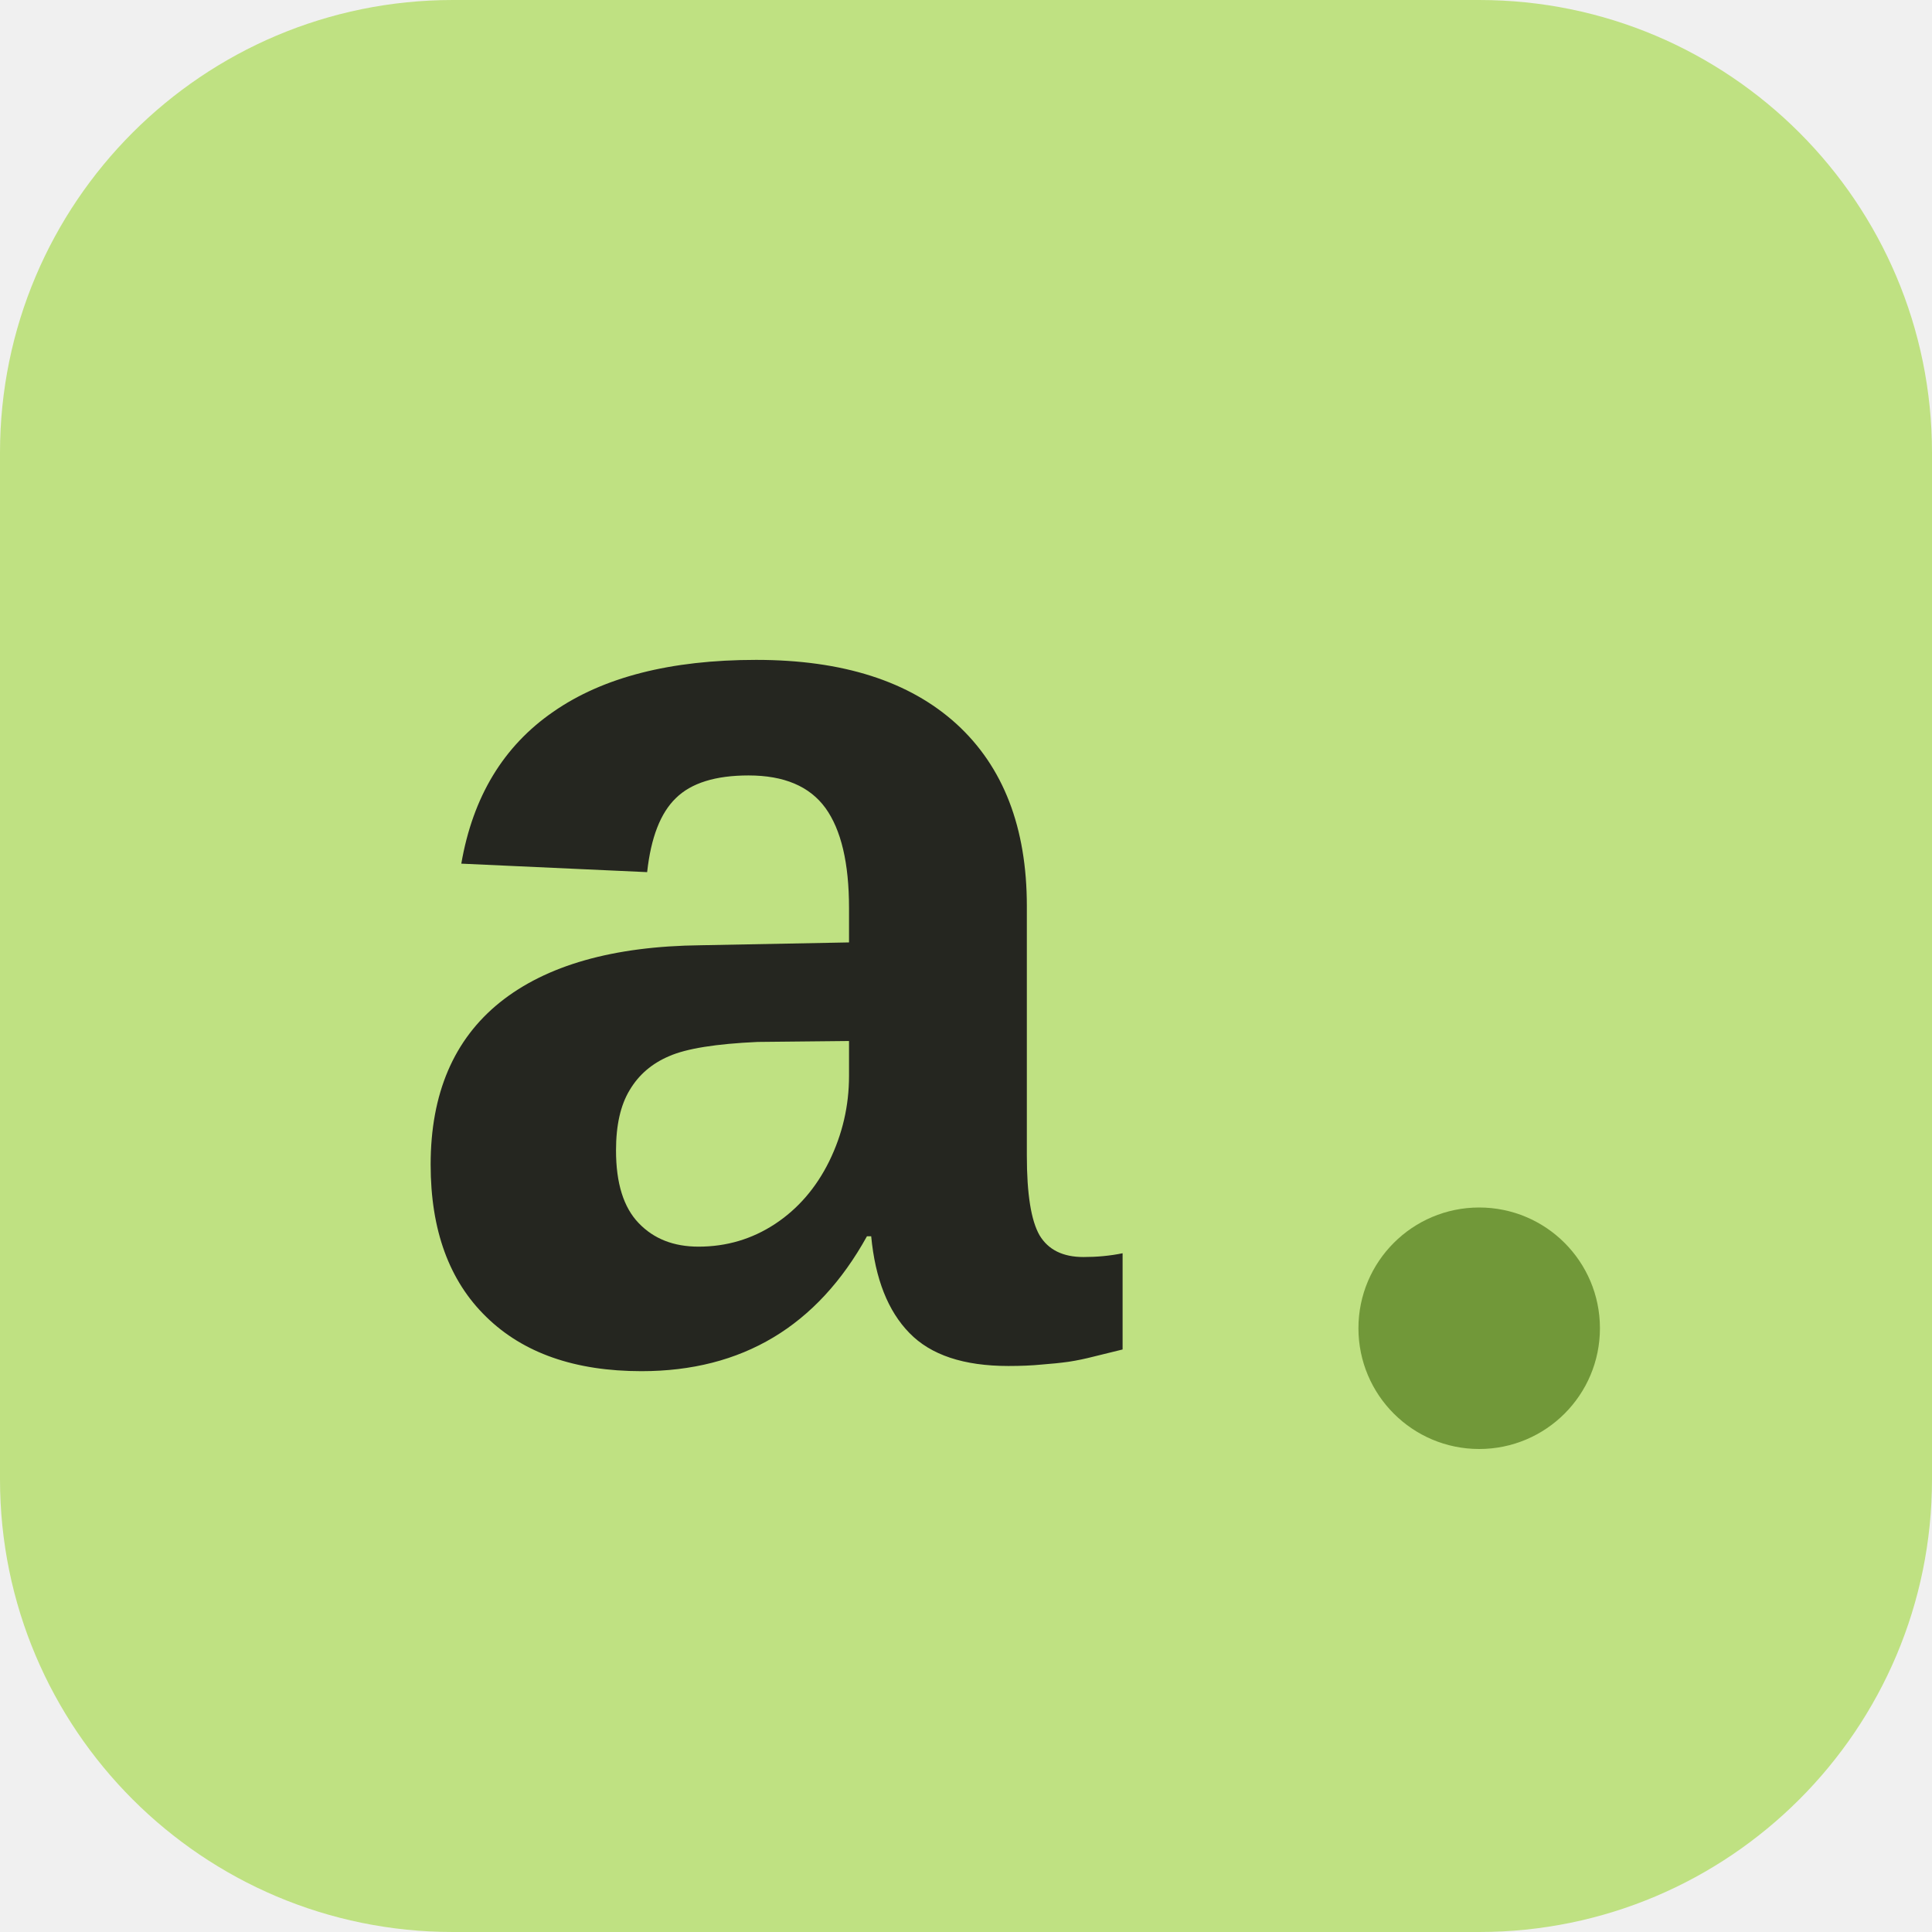
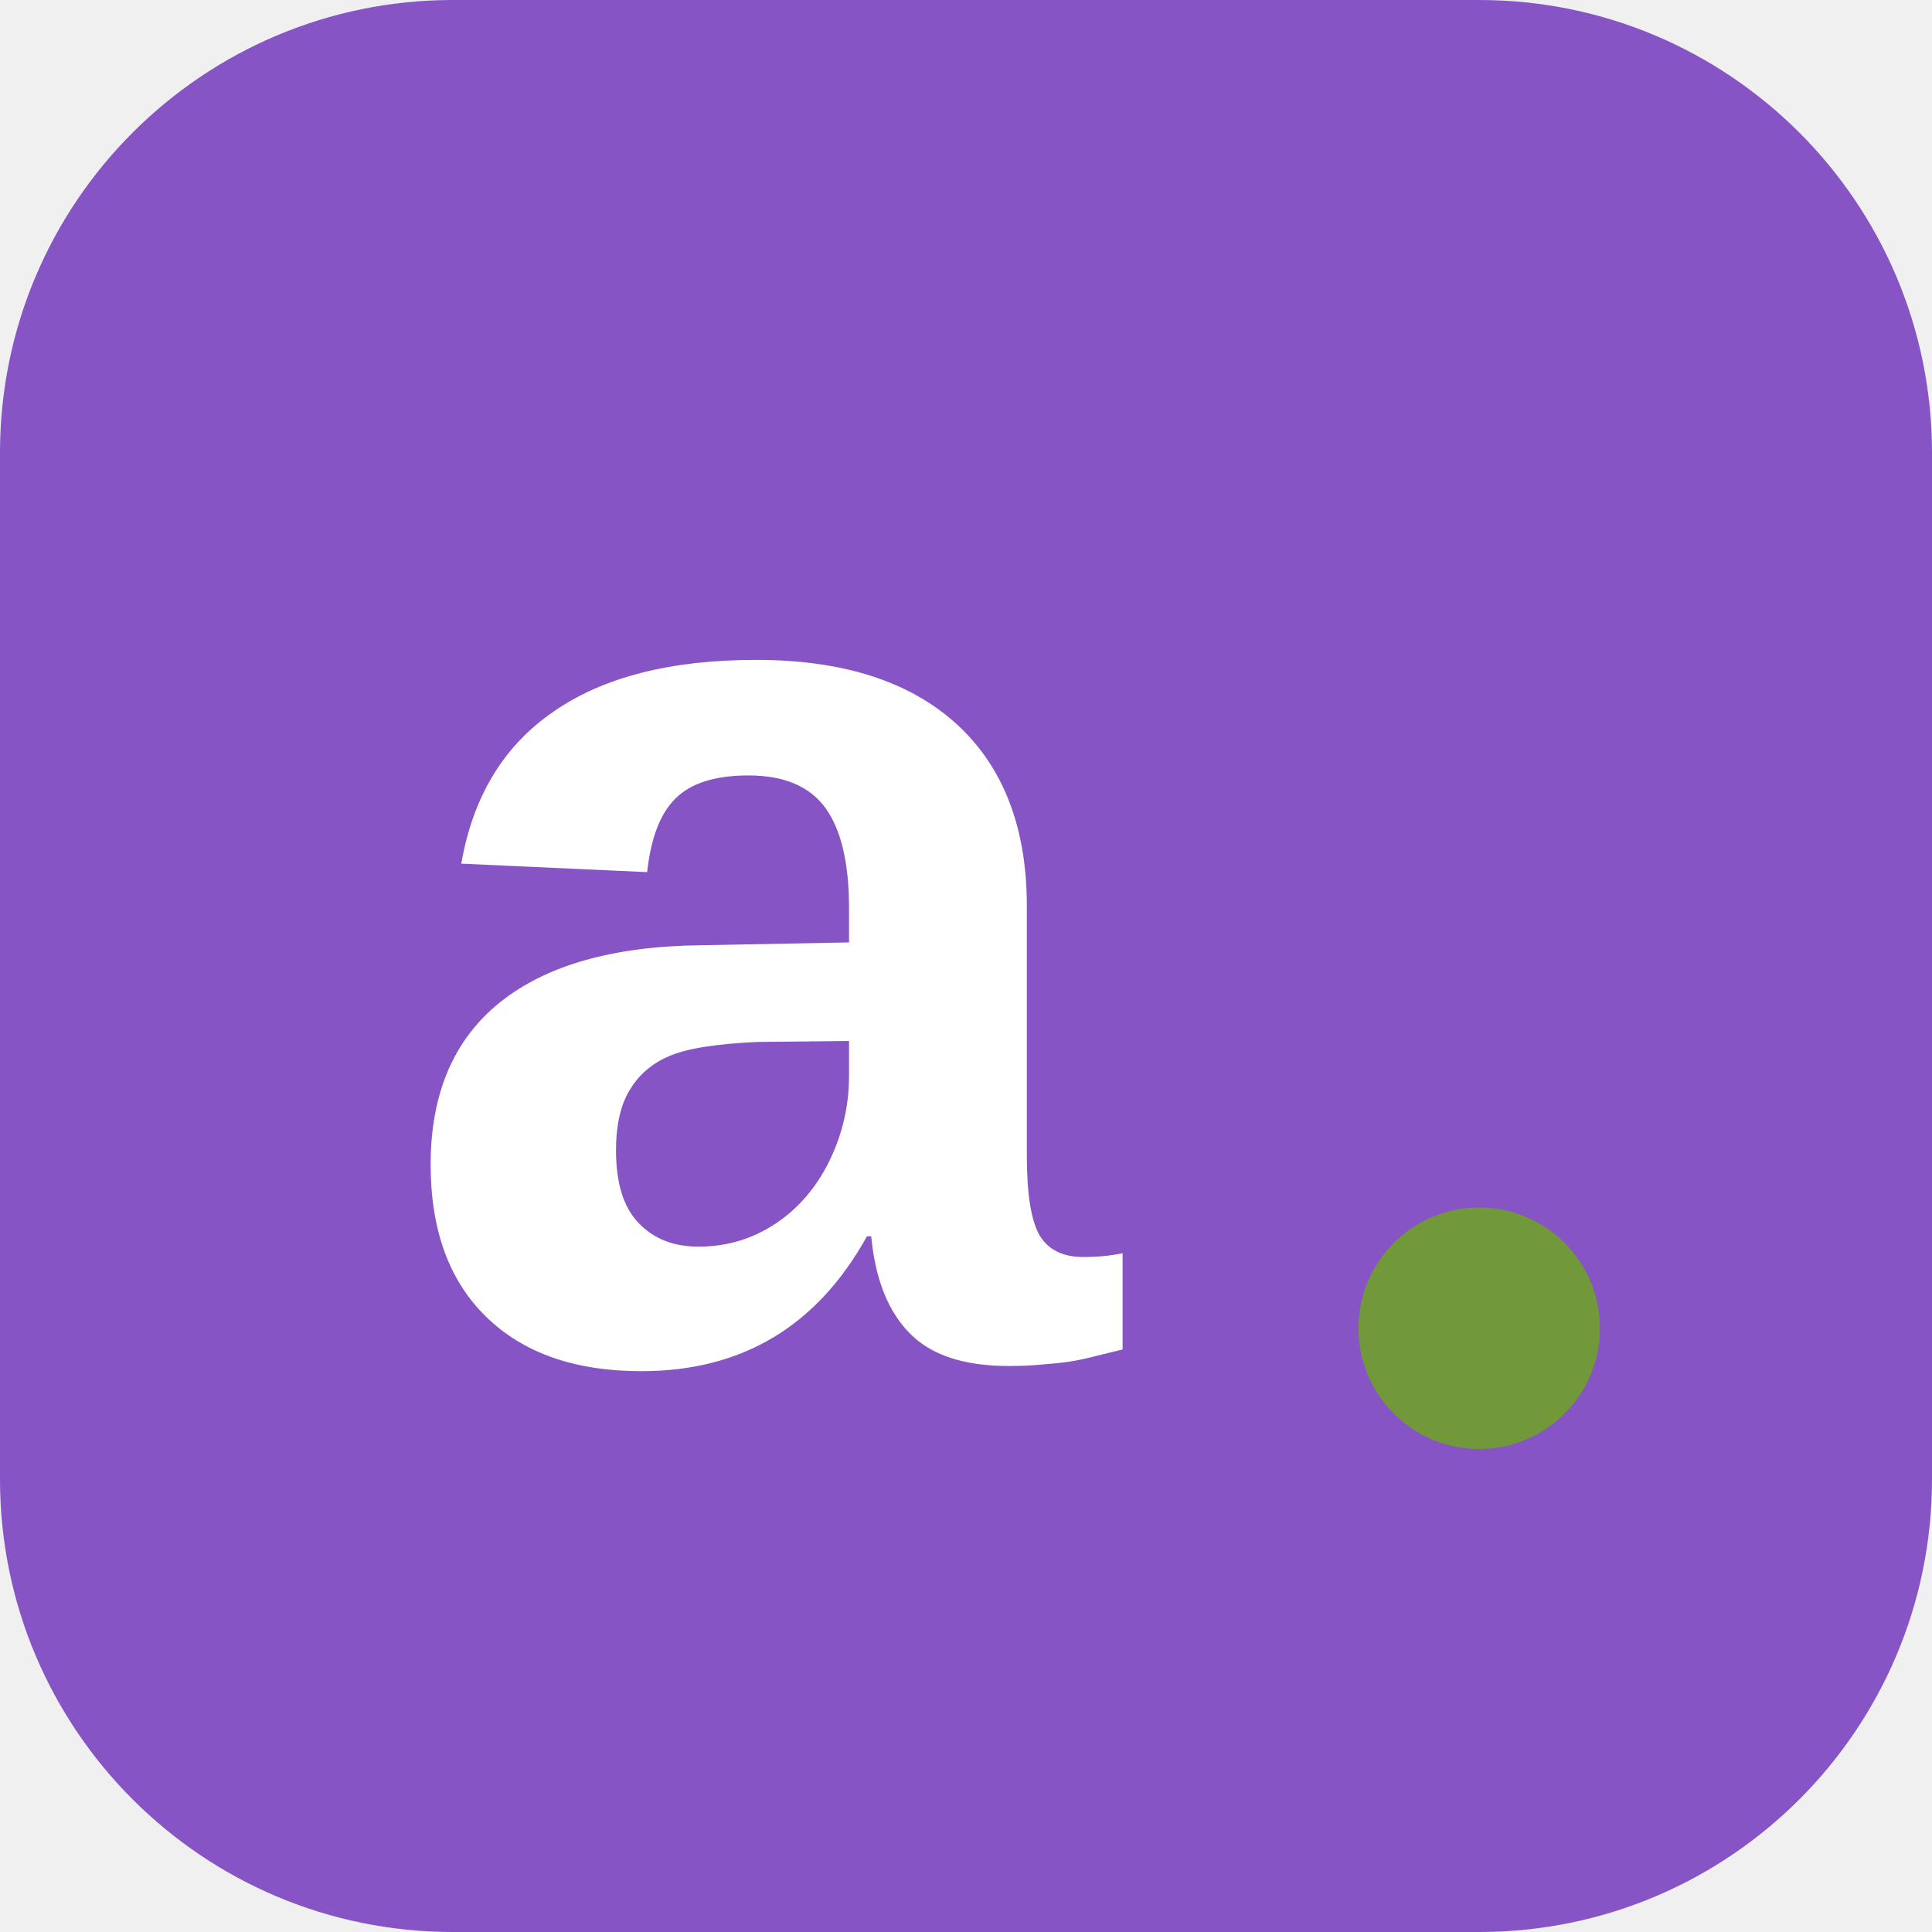
<svg xmlns="http://www.w3.org/2000/svg" viewBox="0 0 64 64">
-   <rect width="64" height="64" rx="15" fill="#bfe182" />
-   <text x="13" y="45" fill="#252620" font-family="Arial,sans-serif" font-size="43" font-weight="bold">a</text>
+   <rect width="64" height="64" rx="15" fill="#8654c4" />
+   <text x="13" y="45" fill="#fff" font-family="Arial,sans-serif" font-size="43" font-weight="bold">a</text>
  <circle cx="49" cy="44" r="4" fill="#719839" />
</svg>
